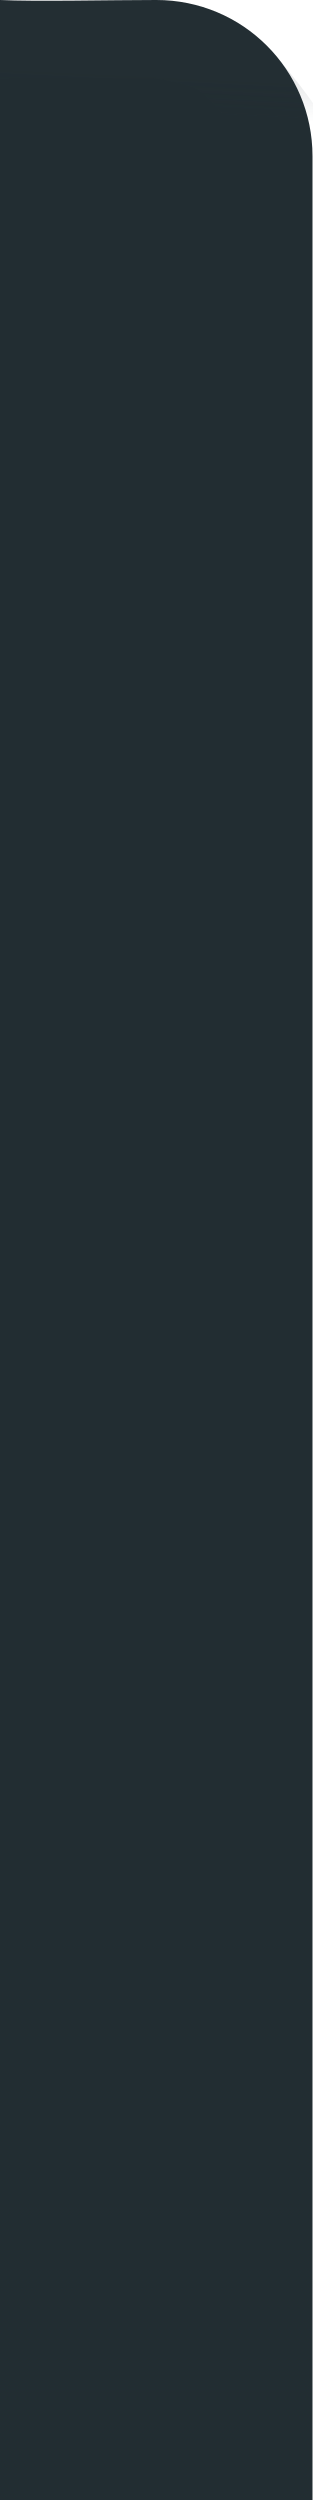
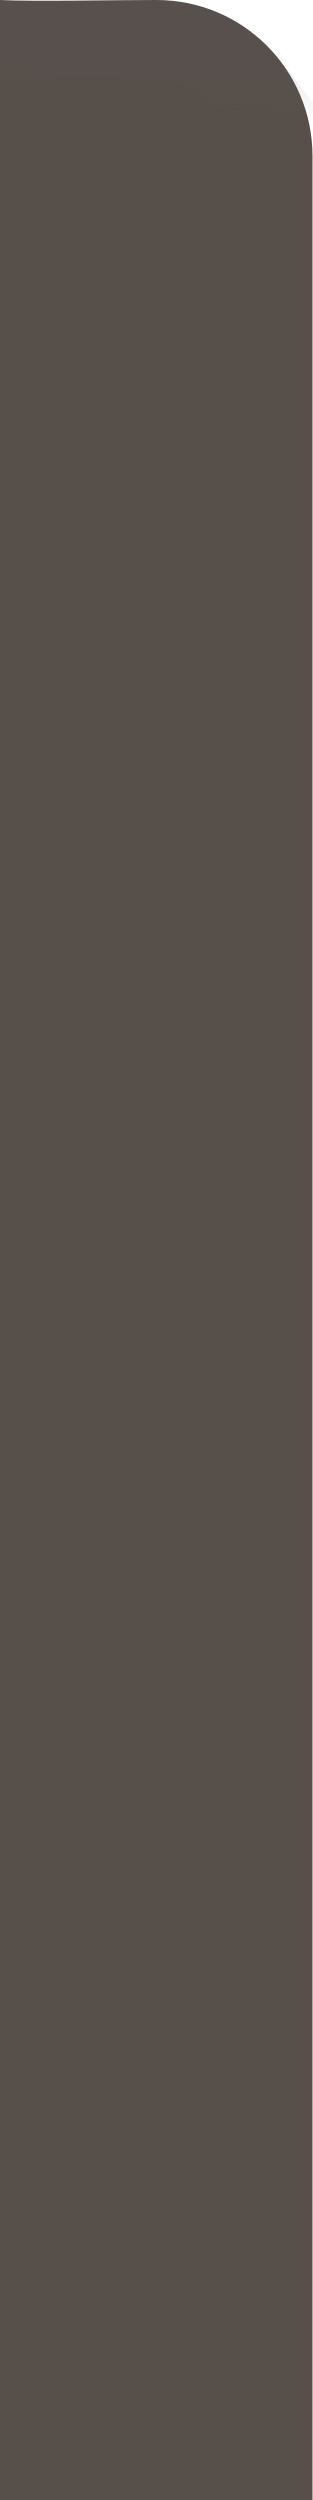
<svg xmlns="http://www.w3.org/2000/svg" xmlns:xlink="http://www.w3.org/1999/xlink" width="4" height="32" viewBox="0 0 4 32" id="svg4142" version="1.1">
  <defs id="defs4144">
    <linearGradient id="linearGradient4179">
-       <stop style="stop-color:#29353b;stop-opacity:1;" offset="0" id="stop4181" />
-       <stop style="stop-color:#29353b;stop-opacity:0;" offset="1" id="stop4183" />
+       <stop style="stop-color:#655e59;stop-opacity:1;" offset="0" id="stop4181" />
+       <stop style="stop-color:#655e59;stop-opacity:0;" offset="1" id="stop4183" />
    </linearGradient>
    <linearGradient xlink:href="#linearGradient4179" id="linearGradient4185" x1="1.016" y1="1021.385" x2="1.04" y2="1021.876" gradientUnits="userSpaceOnUse" gradientTransform="matrix(-1,0,0,1,4,0)" />
  </defs>
  <g id="layer1" transform="translate(0,-1020.362)">
-     <path style="opacity:1;fill:#222d32;fill-opacity:1;fill-rule:nonzero;stroke:none;stroke-width:2.745;stroke-linecap:butt;stroke-linejoin:miter;stroke-miterlimit:4;stroke-dasharray:none;stroke-dashoffset:478.437;stroke-opacity:1" d="m 2,1020.362 c 1.108,0 2,0.892 2,2 l 0,21 0,7 0,2 -2,0 -2,0 0,-2 0,-7 0,-23 c 0.426,0.024 1.442,0 2,0 z" id="rect4140" />
+     <path style="opacity:1;fill:#574f4a;fill-opacity:1;fill-rule:nonzero;stroke:none;stroke-width:2.745;stroke-linecap:butt;stroke-linejoin:miter;stroke-miterlimit:4;stroke-dasharray:none;stroke-dashoffset:478.437;stroke-opacity:1" d="m 2,1020.362 c 1.108,0 2,0.892 2,2 l 0,21 0,7 0,2 -2,0 -2,0 0,-2 0,-7 0,-23 c 0.426,0.024 1.442,0 2,0 z" id="rect4140" />
    <path style="fill:none;fill-rule:evenodd;stroke:url(#linearGradient4185);stroke-width:1;stroke-linecap:square;stroke-linejoin:round;stroke-miterlimit:0;stroke-dasharray:none;stroke-opacity:0.097" d="m 3.605,1021.98 c 0,0 -0.478,-0.689 -0.826,-0.902 C 2.549,1020.937 2,1020.862 2,1020.862 l -2,0" id="path4153" />
  </g>
</svg>
